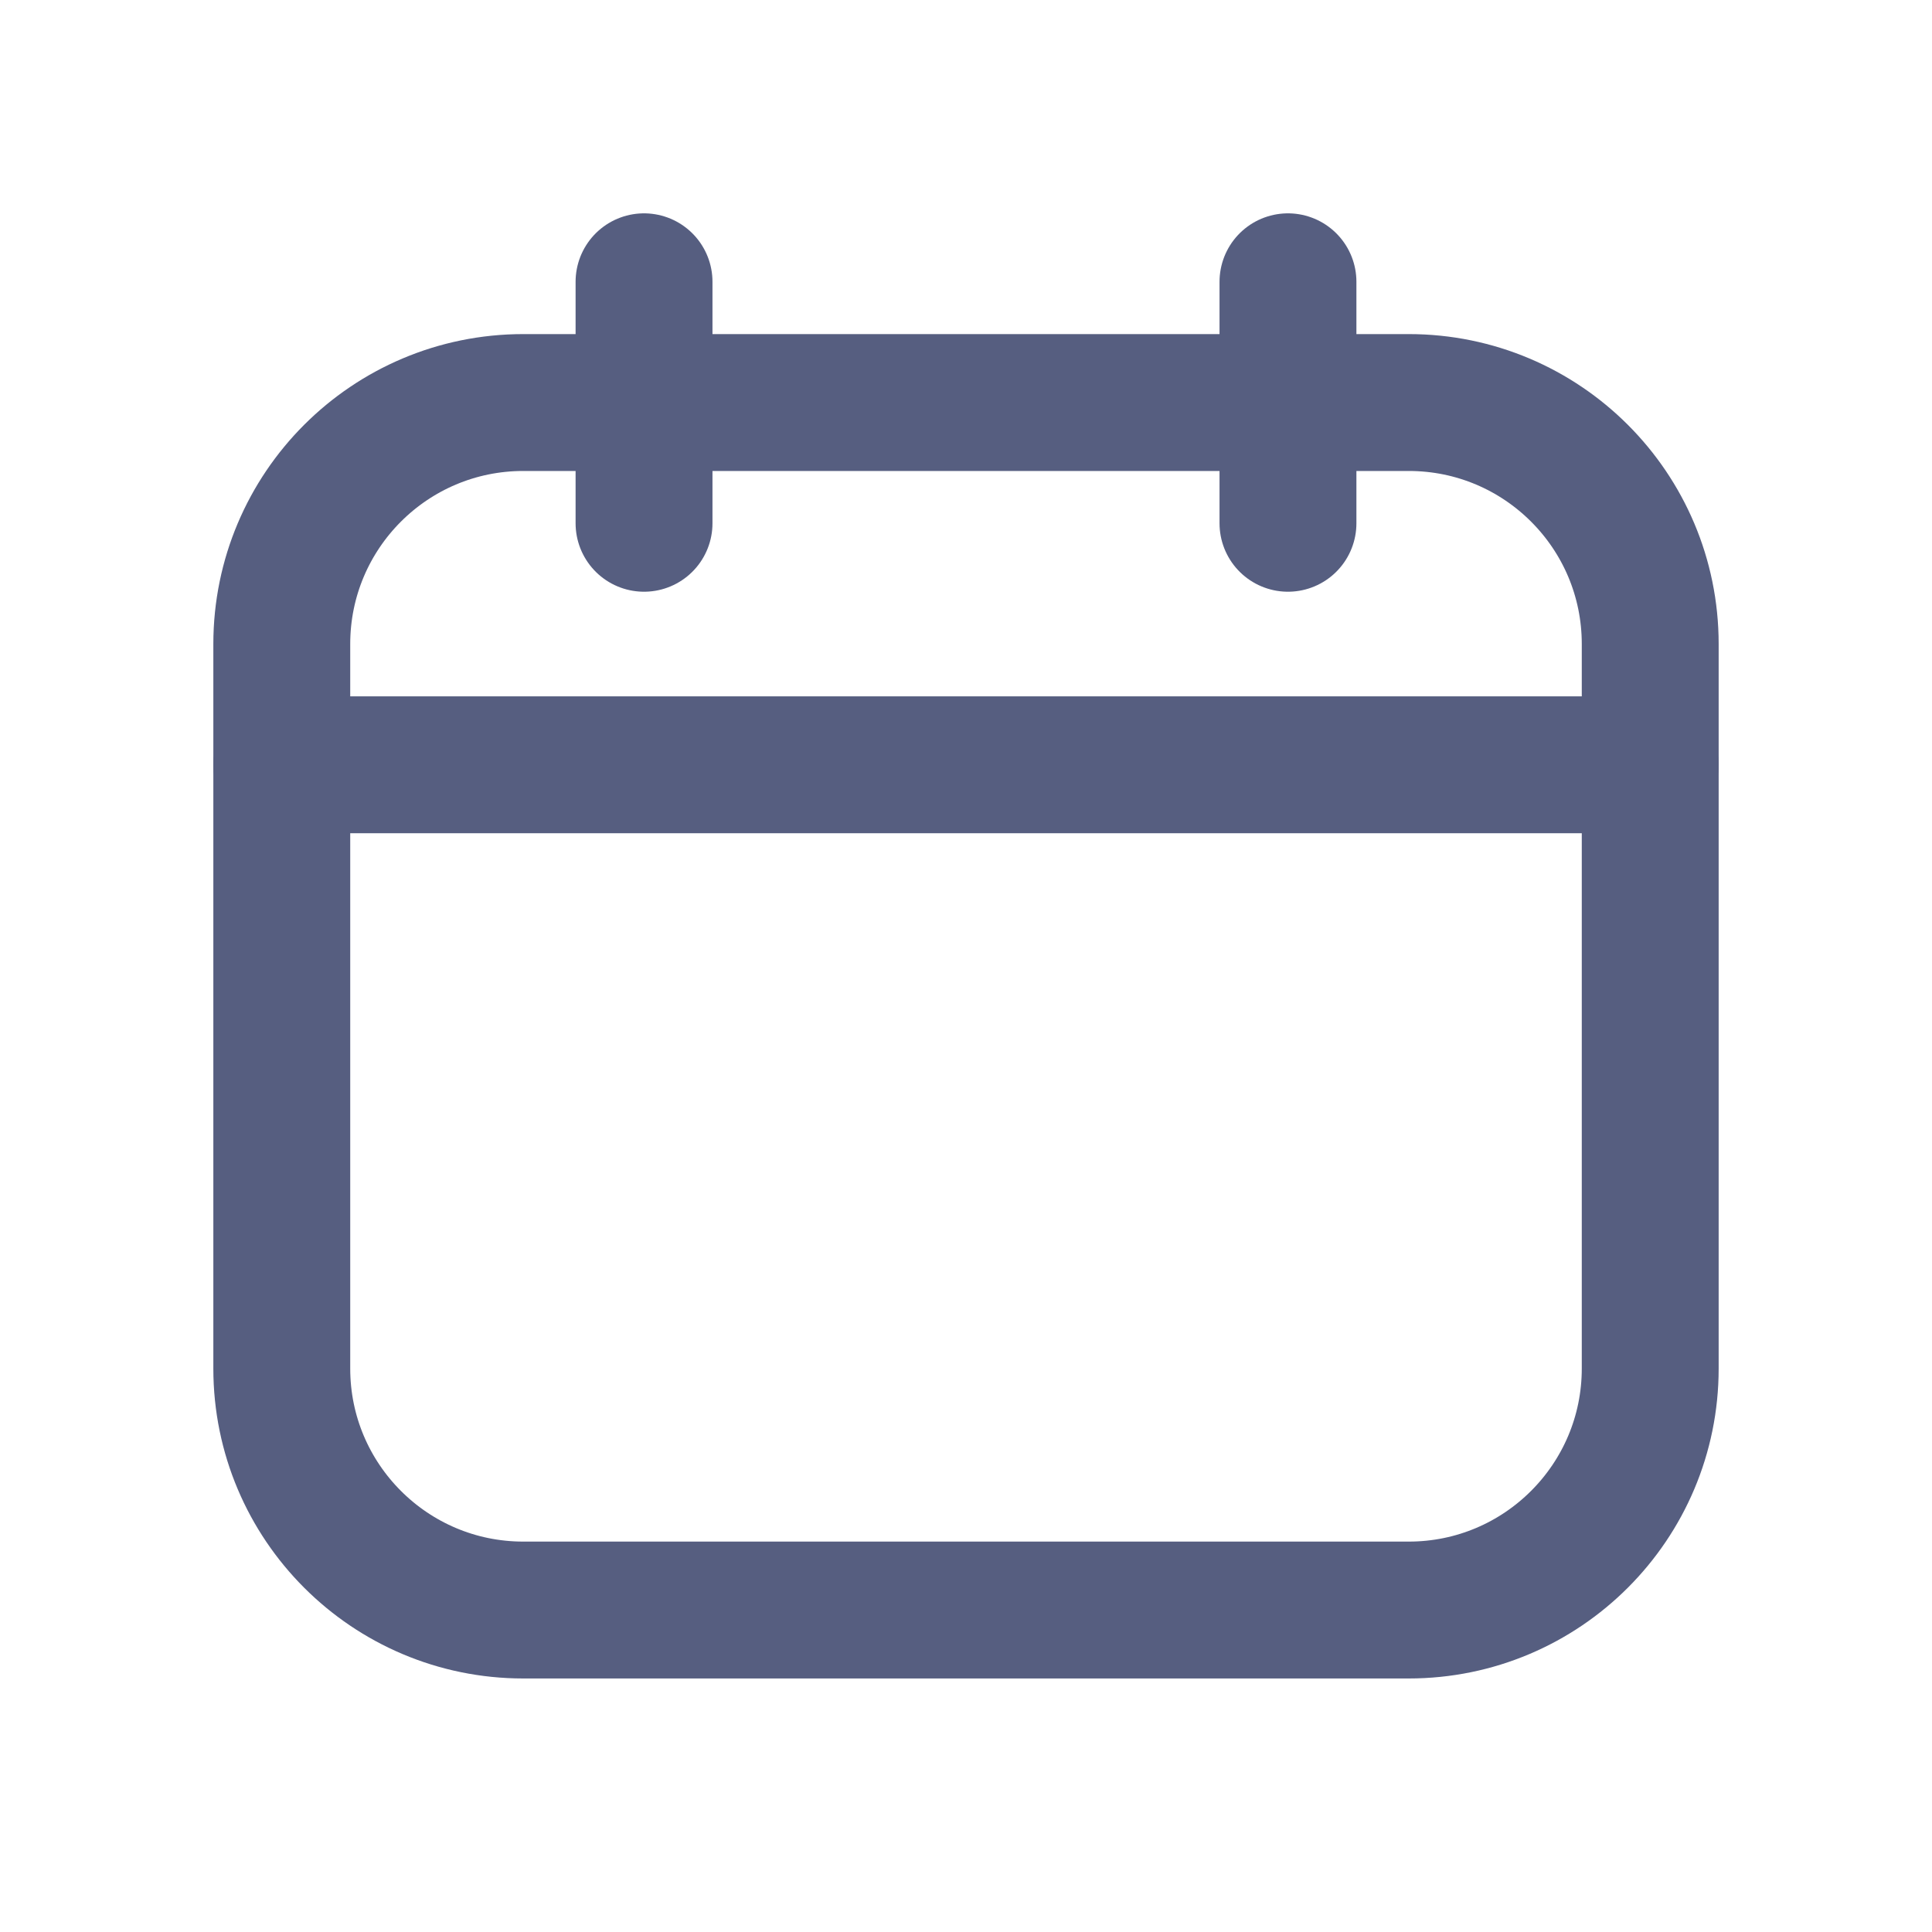
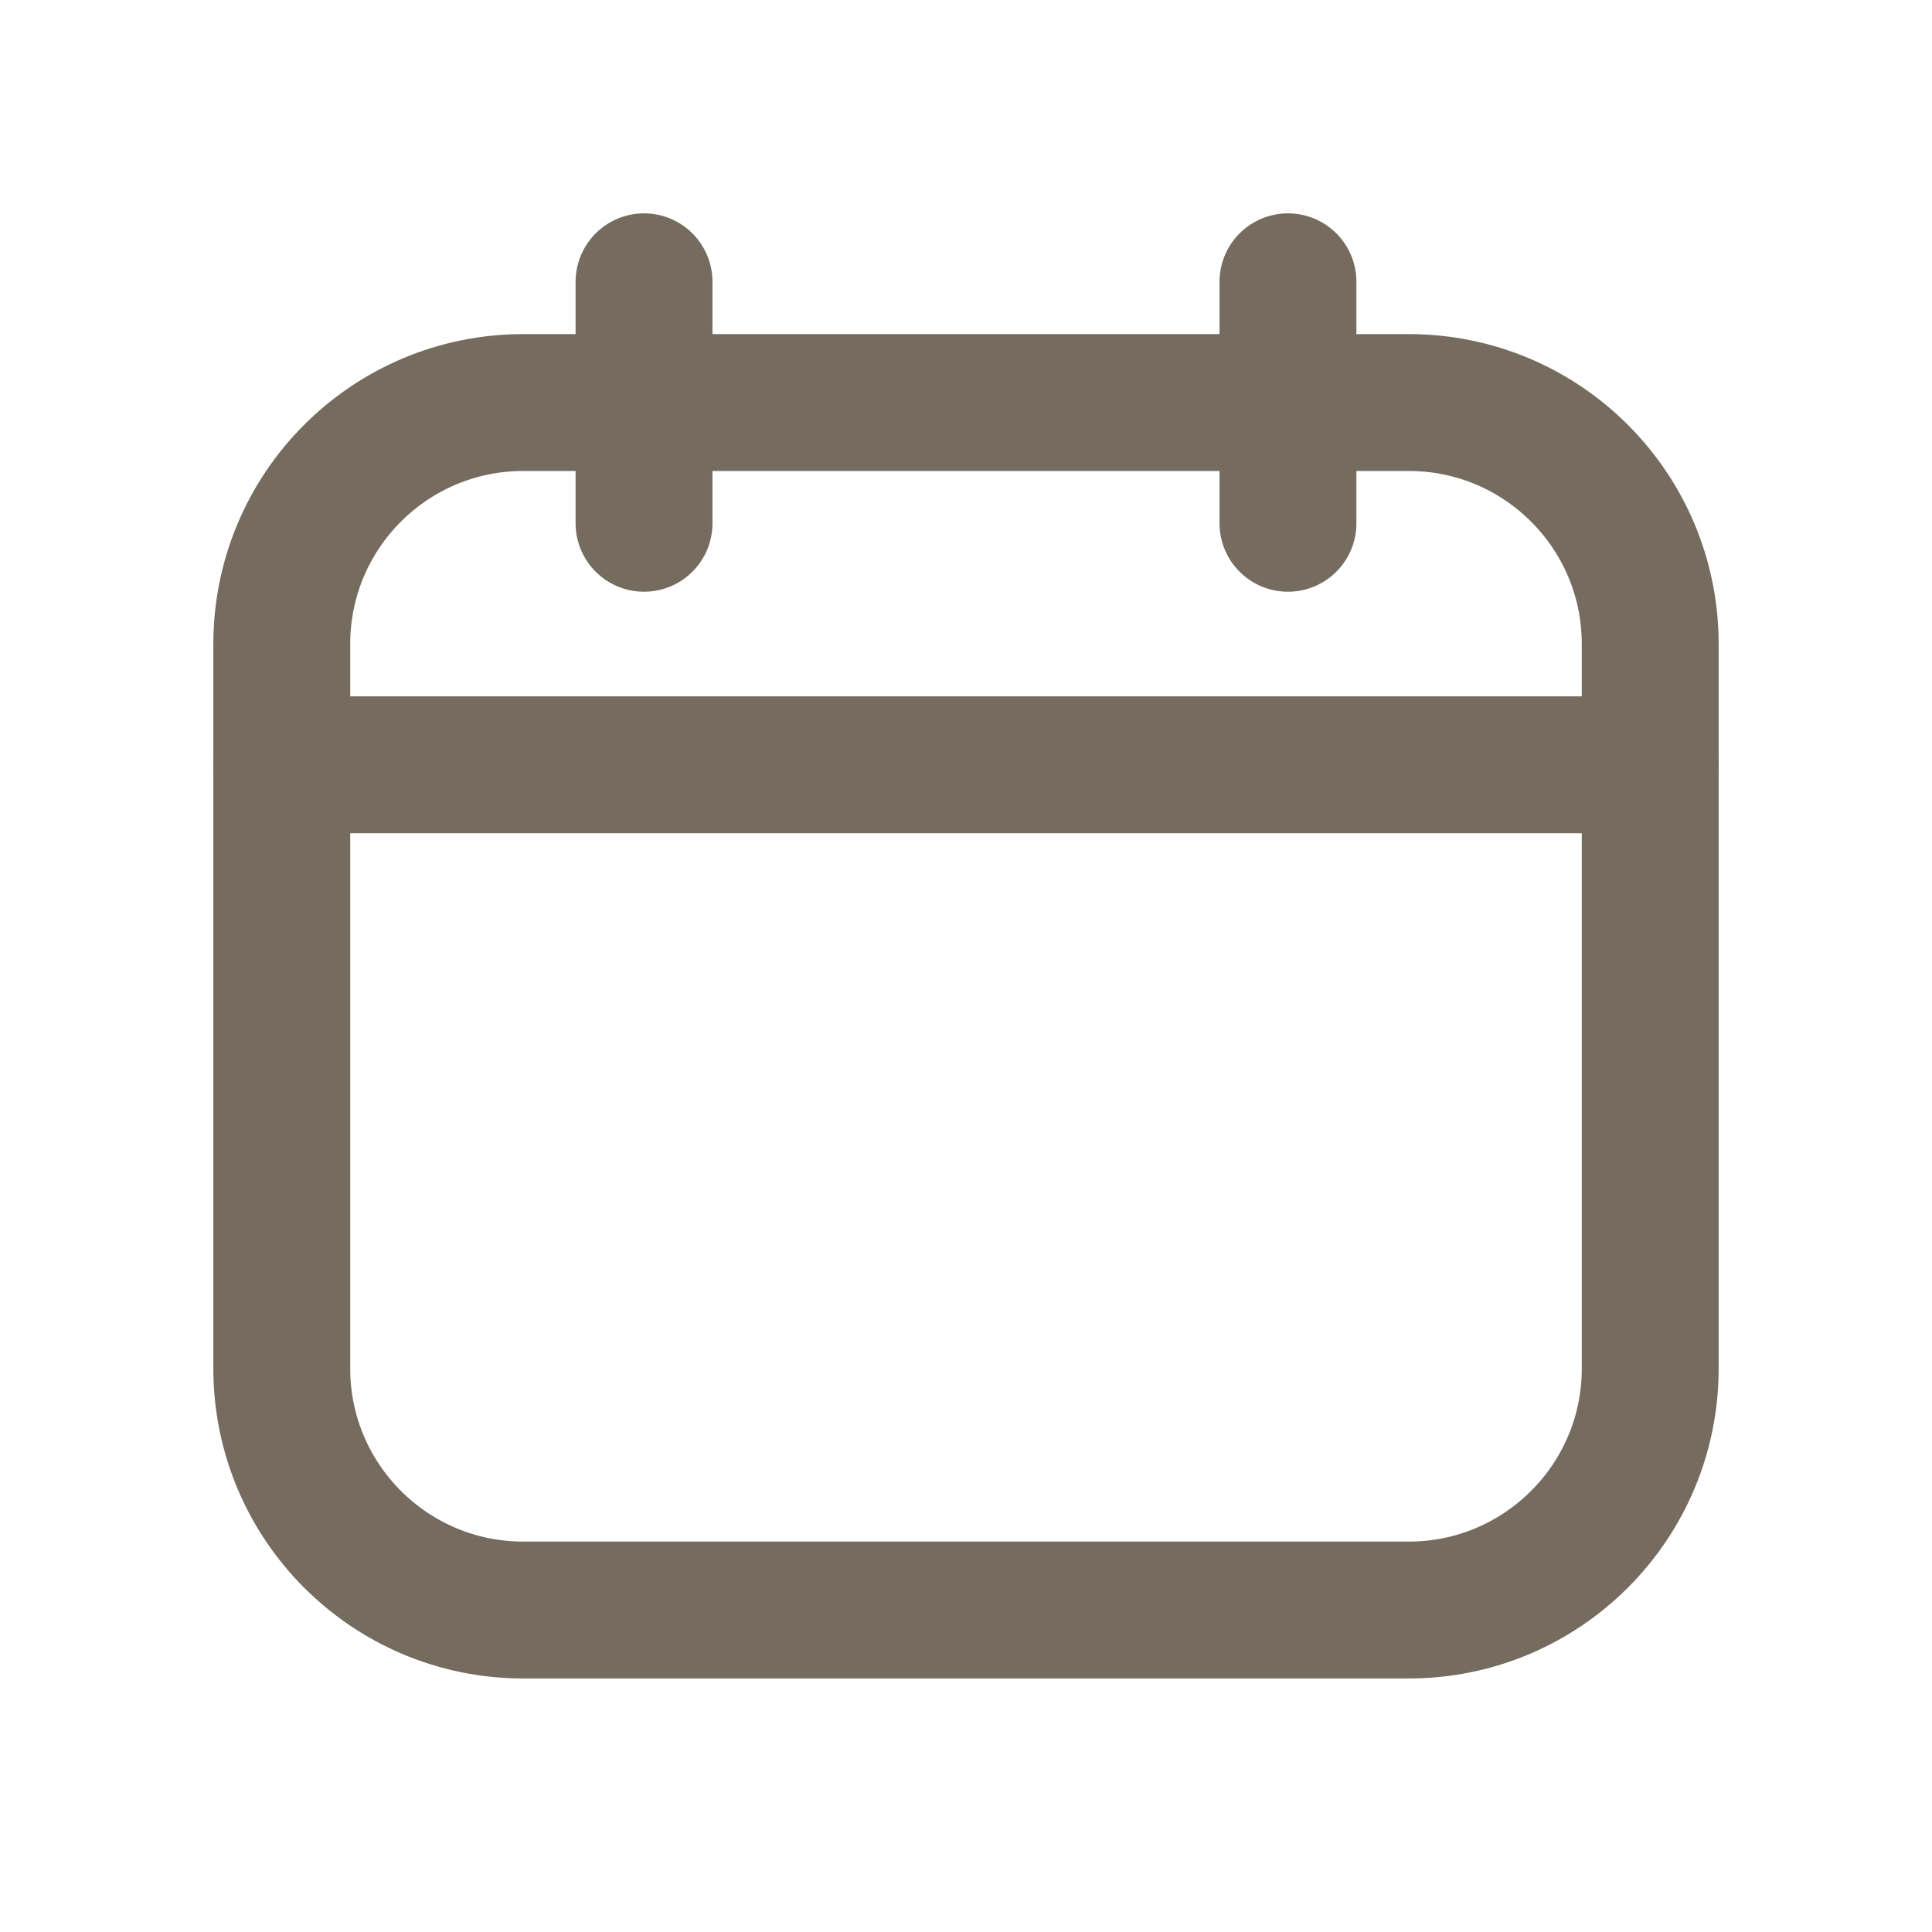
<svg xmlns="http://www.w3.org/2000/svg" preserveAspectRatio="none" overflow="visible" style="display: block;" width="20" height="20" viewBox="0 0 20 20" fill="none">
  <g id="Frame">
-     <path id="Vector" d="M14.583 4.167H5.417C4.036 4.167 2.917 5.286 2.917 6.667V14.167C2.917 15.547 4.036 16.667 5.417 16.667H14.583C15.964 16.667 17.083 15.547 17.083 14.167V6.667C17.083 5.286 15.964 4.167 14.583 4.167Z" stroke="#565E80" stroke-width="1.417" />
-     <path id="Vector_2" d="M2.917 7.917H17.083M6.667 2.917V5.417M13.333 2.917V5.417" stroke="#565E80" stroke-width="1.417" stroke-linecap="round" />
+     <path id="Vector" d="M14.583 4.167H5.417C4.036 4.167 2.917 5.286 2.917 6.667V14.167C2.917 15.547 4.036 16.667 5.417 16.667H14.583C15.964 16.667 17.083 15.547 17.083 14.167V6.667C17.083 5.286 15.964 4.167 14.583 4.167Z" stroke="#756B5E" stroke-width="1.417" />
+     <path id="Vector_2" d="M2.917 7.917H17.083M6.667 2.917V5.417M13.333 2.917V5.417" stroke="#756B5E" stroke-width="1.417" stroke-linecap="round" />
  </g>
</svg>
